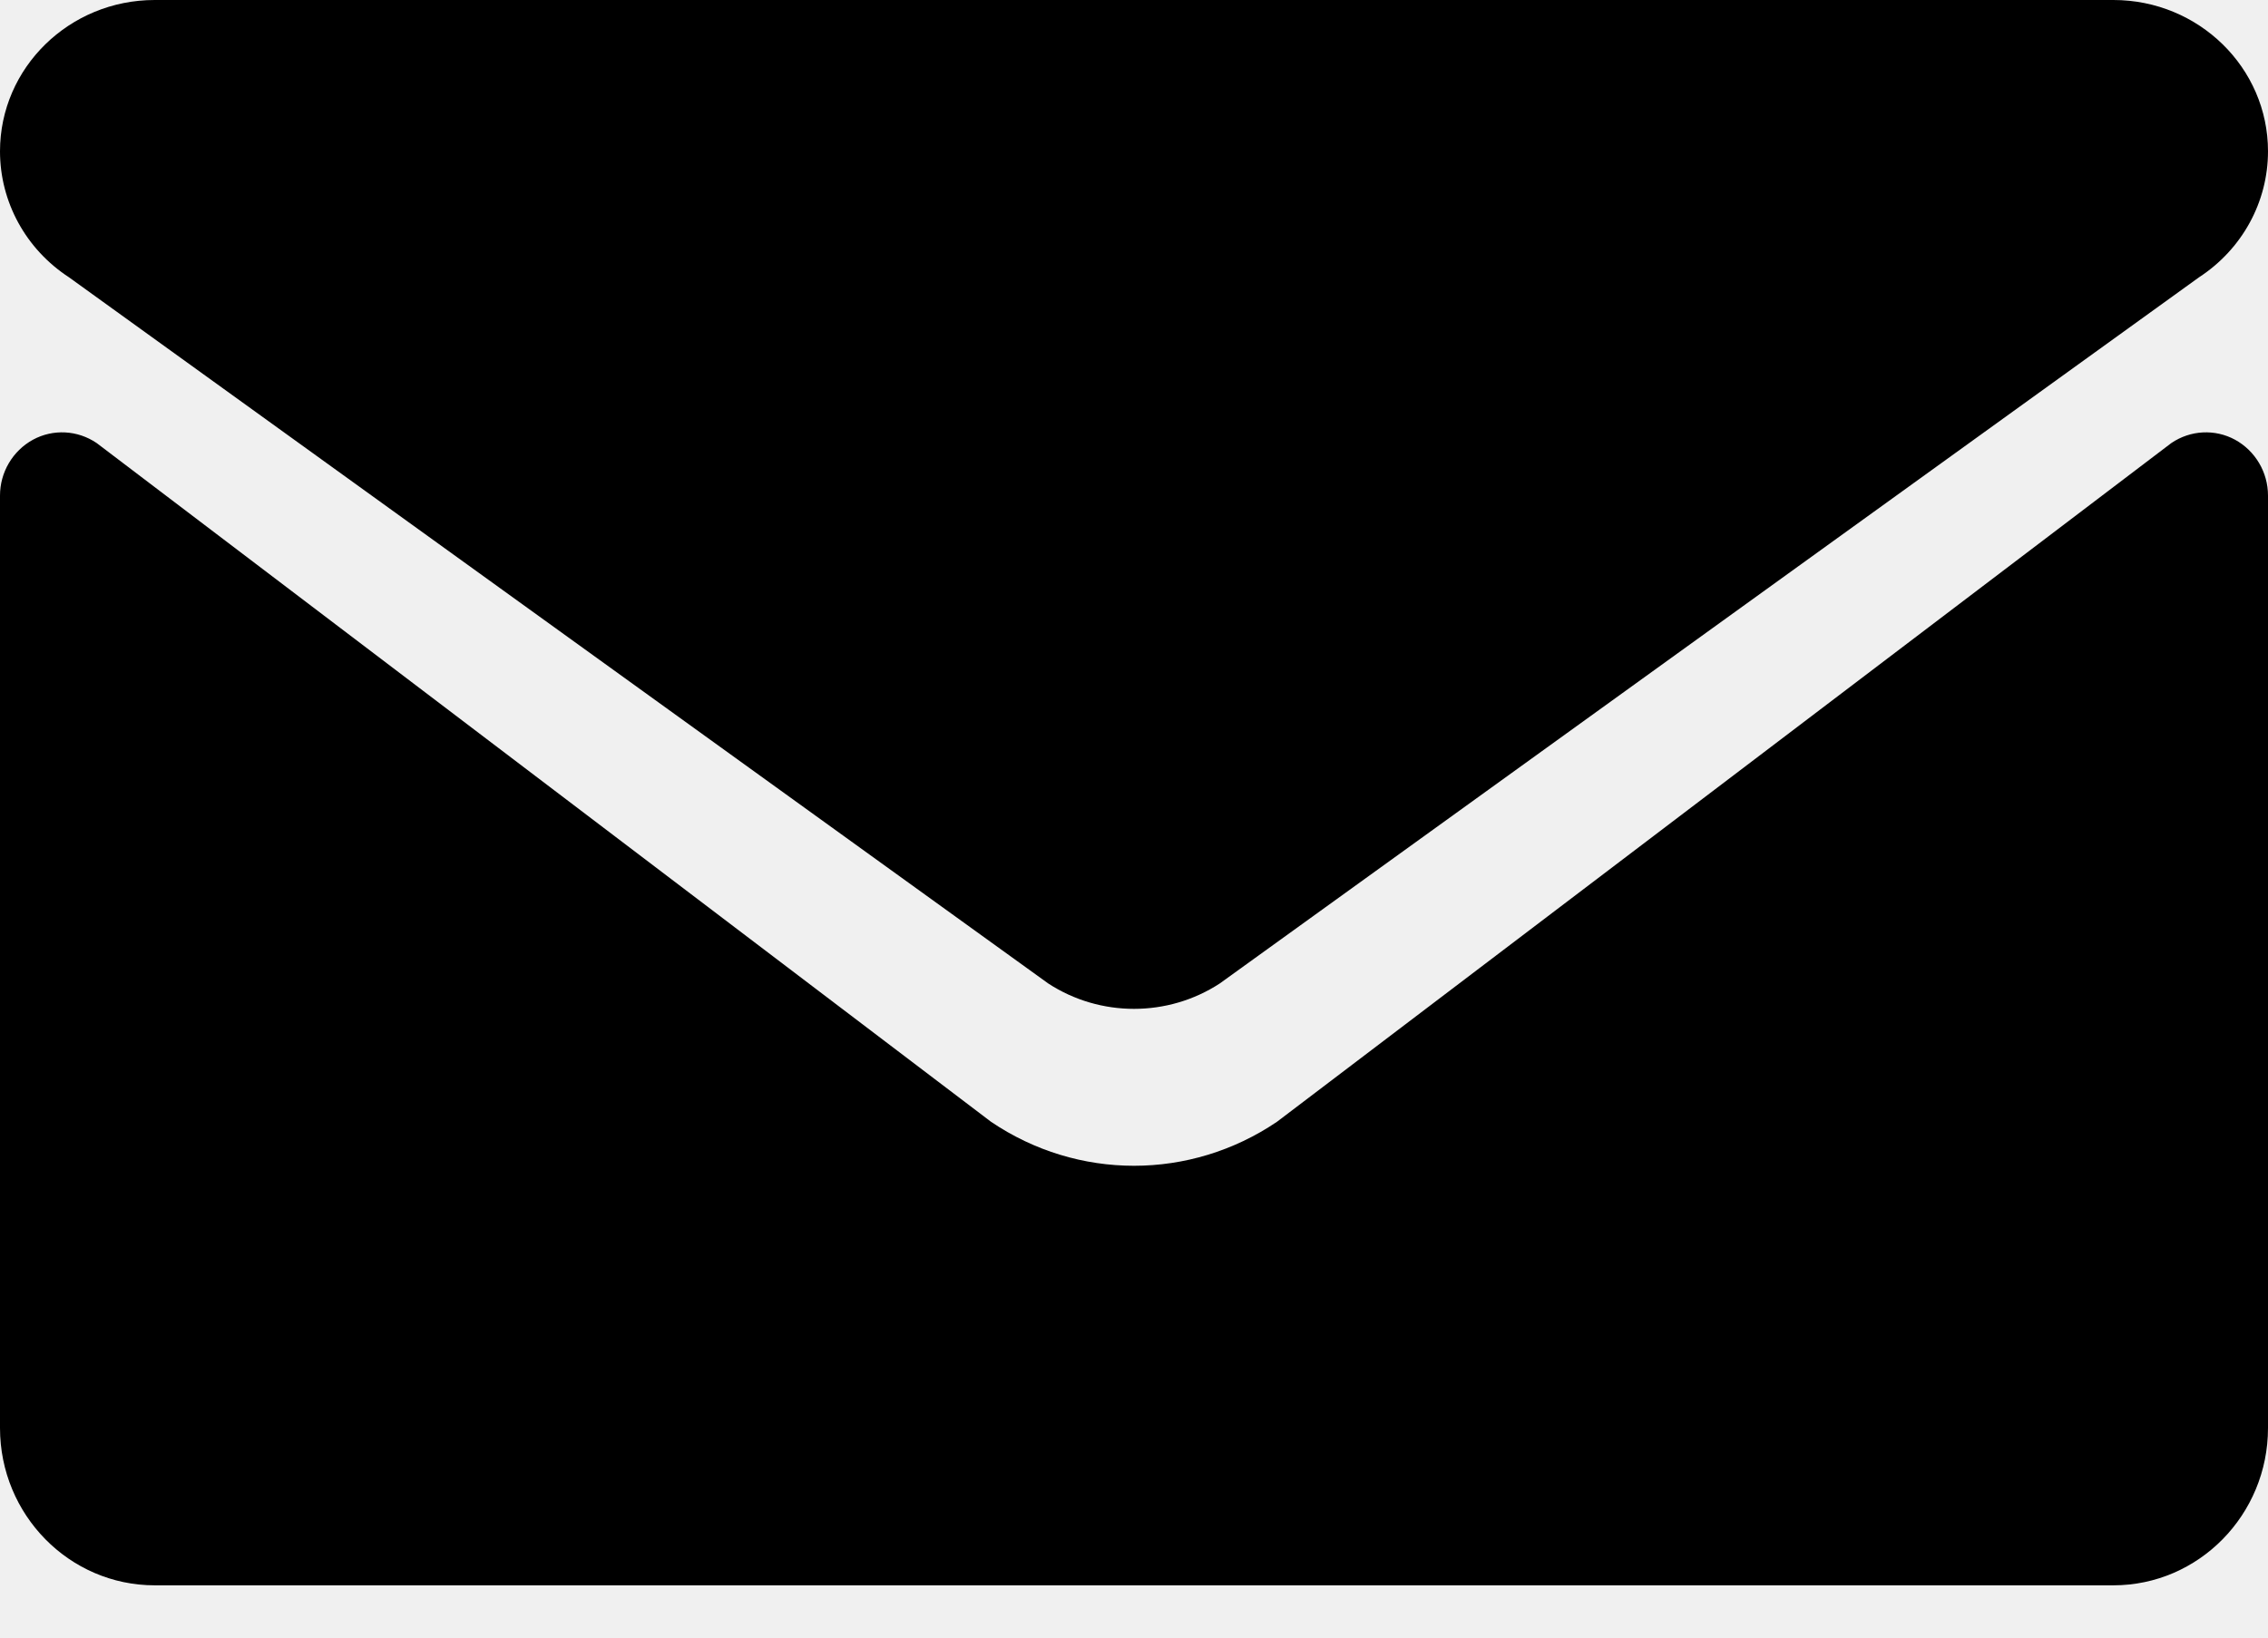
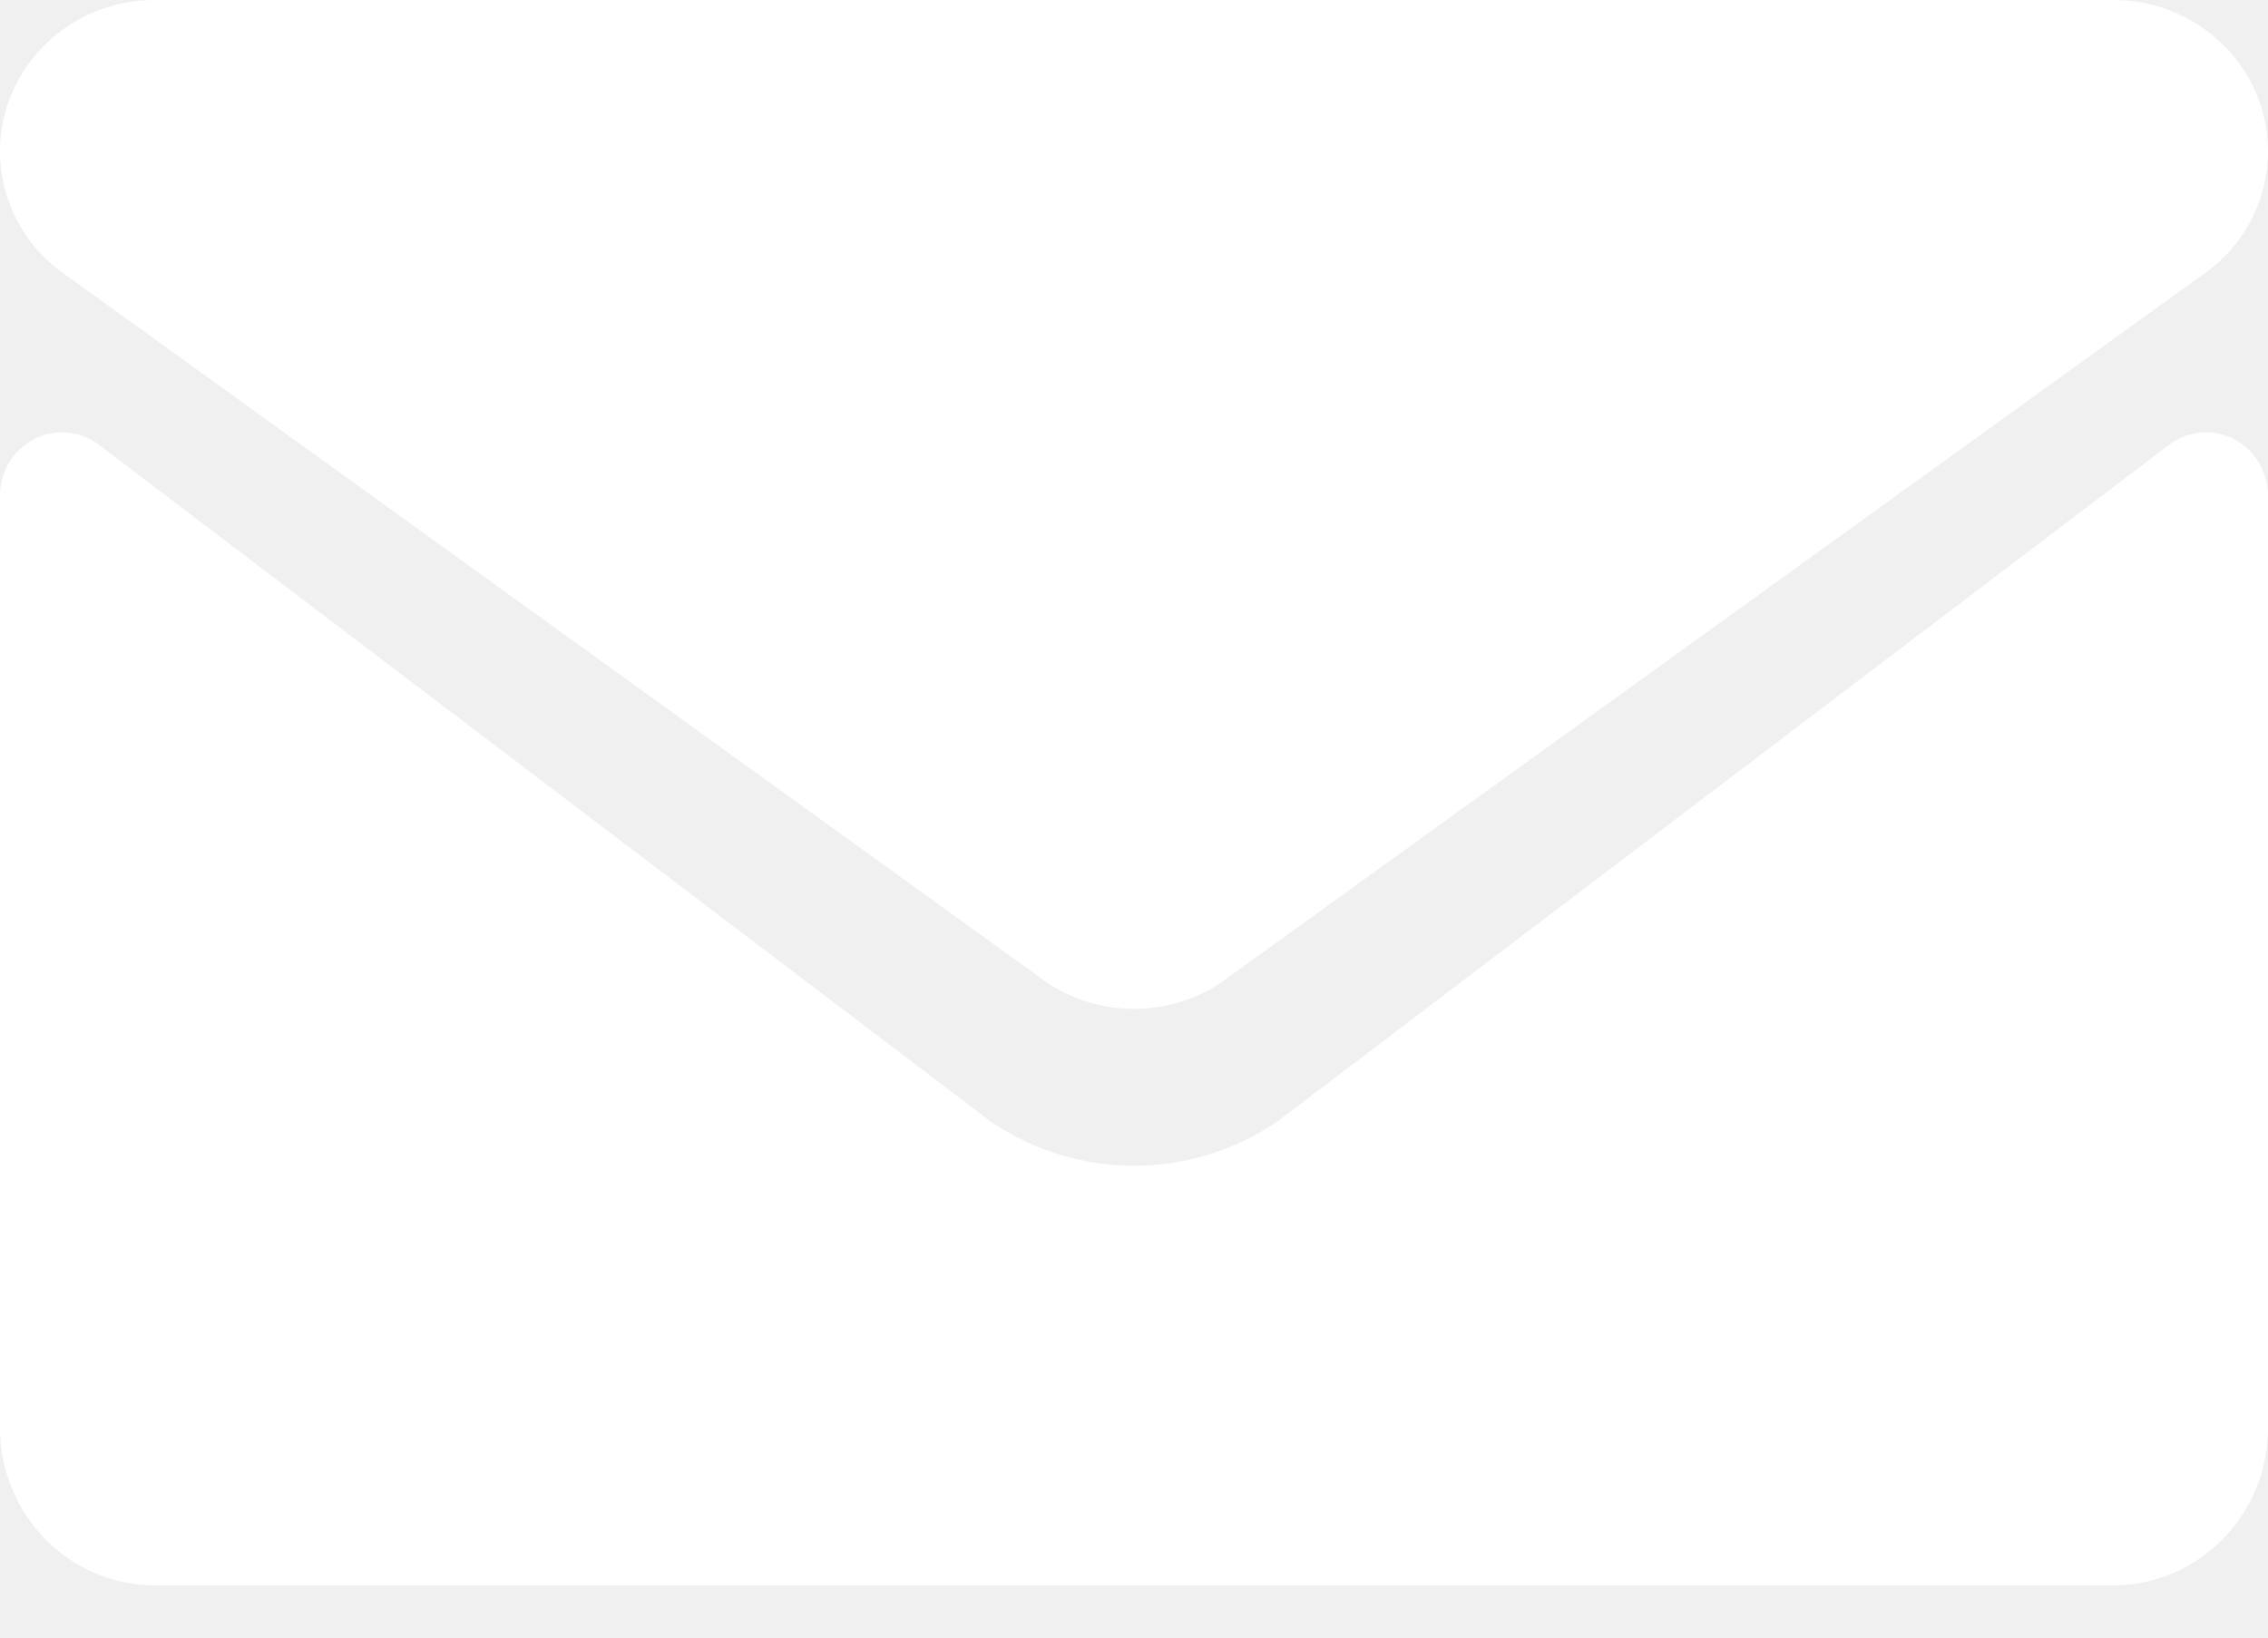
<svg xmlns="http://www.w3.org/2000/svg" width="18px" height="13px" viewBox="0 0 18 13" version="1.1">
  <defs />
  <g id="Page-1" stroke="none" stroke-width="1" fill="none" fill-rule="evenodd">
-     <g id="email-icon" fill="#000000">
-       <g id="Canvas">
-         <g id="button-mail">
-           <g id="path0_fill-link">
-             <path d="M8.319,7.807 C8.731,8.076 9.269,8.076 9.681,7.807 L17.453,2.201 C17.795,1.978 18,1.603 18,1.201 C18,0.538 17.45,0 16.773,0 L1.228,0 C0.55,0 0,0.538 0,1.201 C0,1.603 0.205,1.978 0.547,2.201 L8.319,7.807 L8.319,7.807 Z M16.773,12.585 C17.45,12.585 18,12.025 18,11.336 L18,3.934 C18,3.749 17.899,3.579 17.739,3.491 C17.579,3.404 17.385,3.414 17.233,3.517 L10.135,8.905 C9.447,9.371 8.553,9.371 7.865,8.905 L0.767,3.517 C0.615,3.414 0.421,3.404 0.261,3.491 C0.101,3.579 0,3.749 0,3.934 L0,11.336 C0,12.025 0.55,12.585 1.228,12.585 L16.773,12.585 L16.773,12.585 Z" id="path0_fill" />
+     <g id="email-icon" fill="#FFFFFF">
+       <g id="Page-1">
+         <g id="email-icon">
+           <g id="Canvas">
+             <g id="button-mail">
+               <g id="path0_fill-link">
+                 <path d="M8.319,7.807 C8.731,8.076 9.269,8.076 9.681,7.807 L17.453,2.201 C17.795,1.978 18,1.603 18,1.201 C18,0.538 17.45,0 16.773,0 L1.228,0 C0.55,0 0,0.538 0,1.201 C0,1.603 0.205,1.978 0.547,2.201 L8.319,7.807 L8.319,7.807 L8.319,7.807 Z M16.773,12.585 C17.45,12.585 18,12.025 18,11.336 L18,3.934 C18,3.749 17.899,3.579 17.739,3.491 C17.579,3.404 17.385,3.414 17.233,3.517 L10.135,8.905 C9.447,9.371 8.553,9.371 7.865,8.905 L0.767,3.517 C0.615,3.414 0.421,3.404 0.261,3.491 C0.101,3.579 0,3.749 0,3.934 L0,11.336 C0,12.025 0.55,12.585 1.228,12.585 L16.773,12.585 L16.773,12.585 L16.773,12.585 Z" id="path0_fill" />
+               </g>
+             </g>
          </g>
        </g>
      </g>
    </g>
  </g>
</svg>
